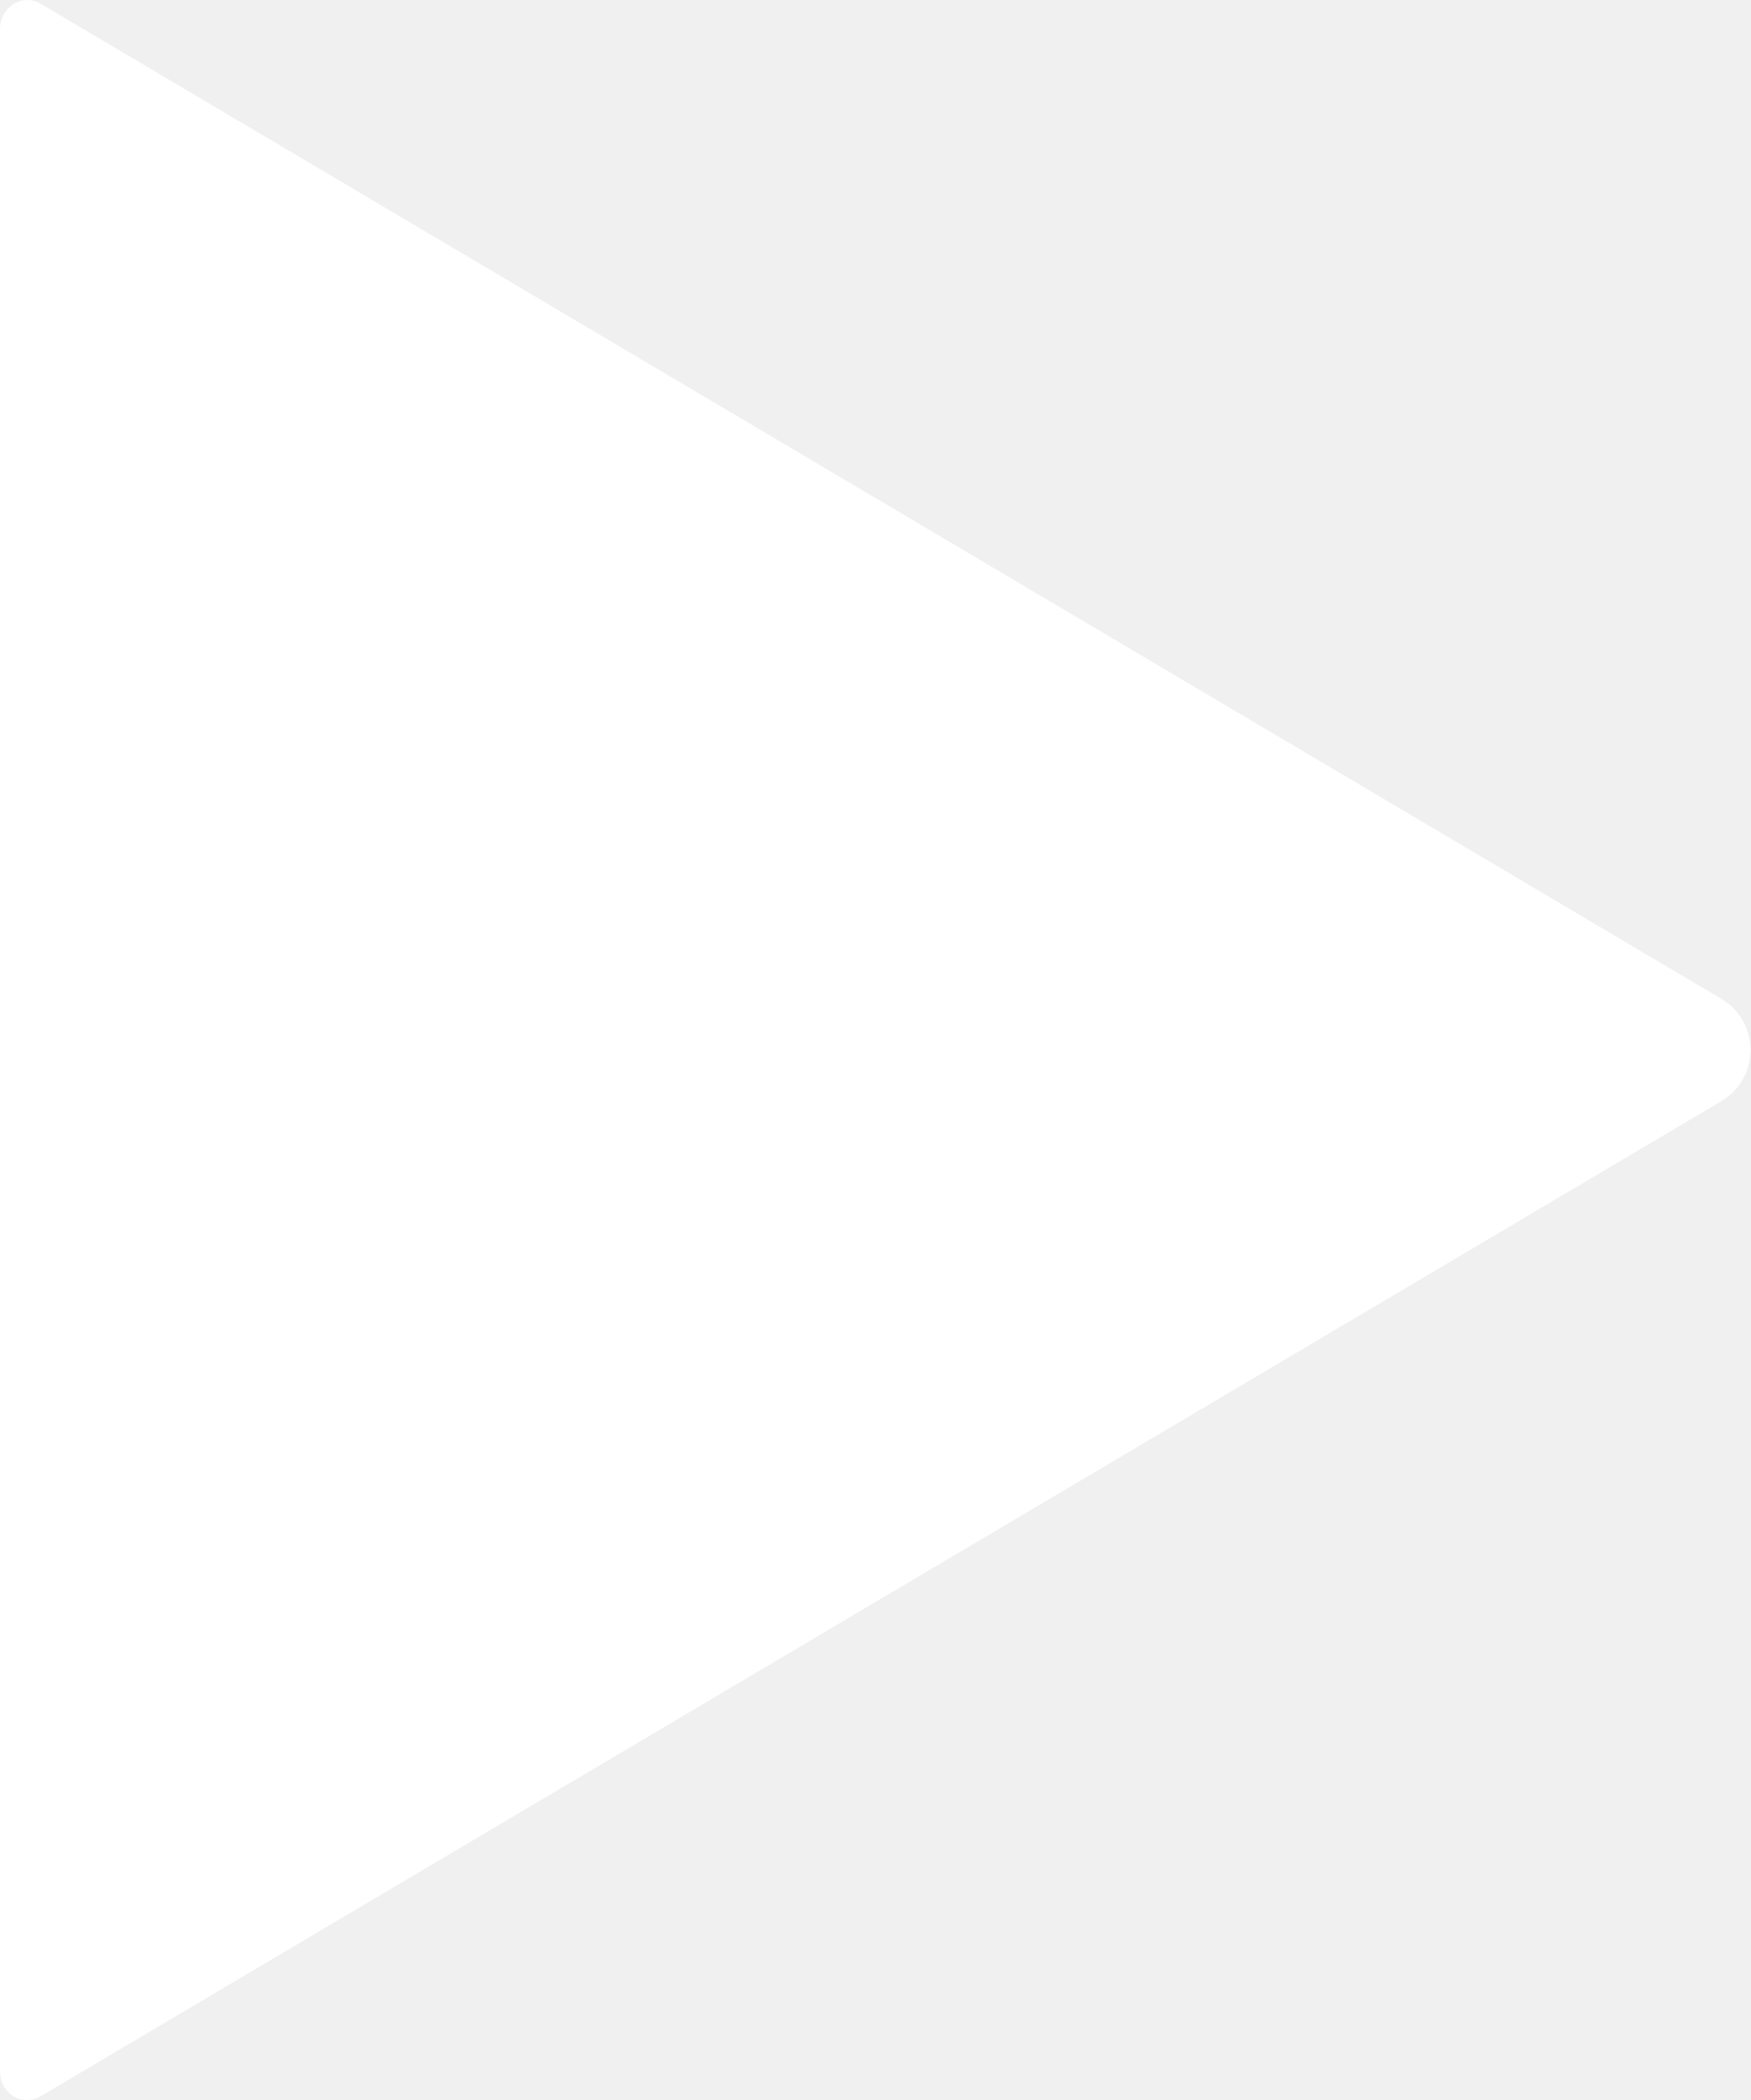
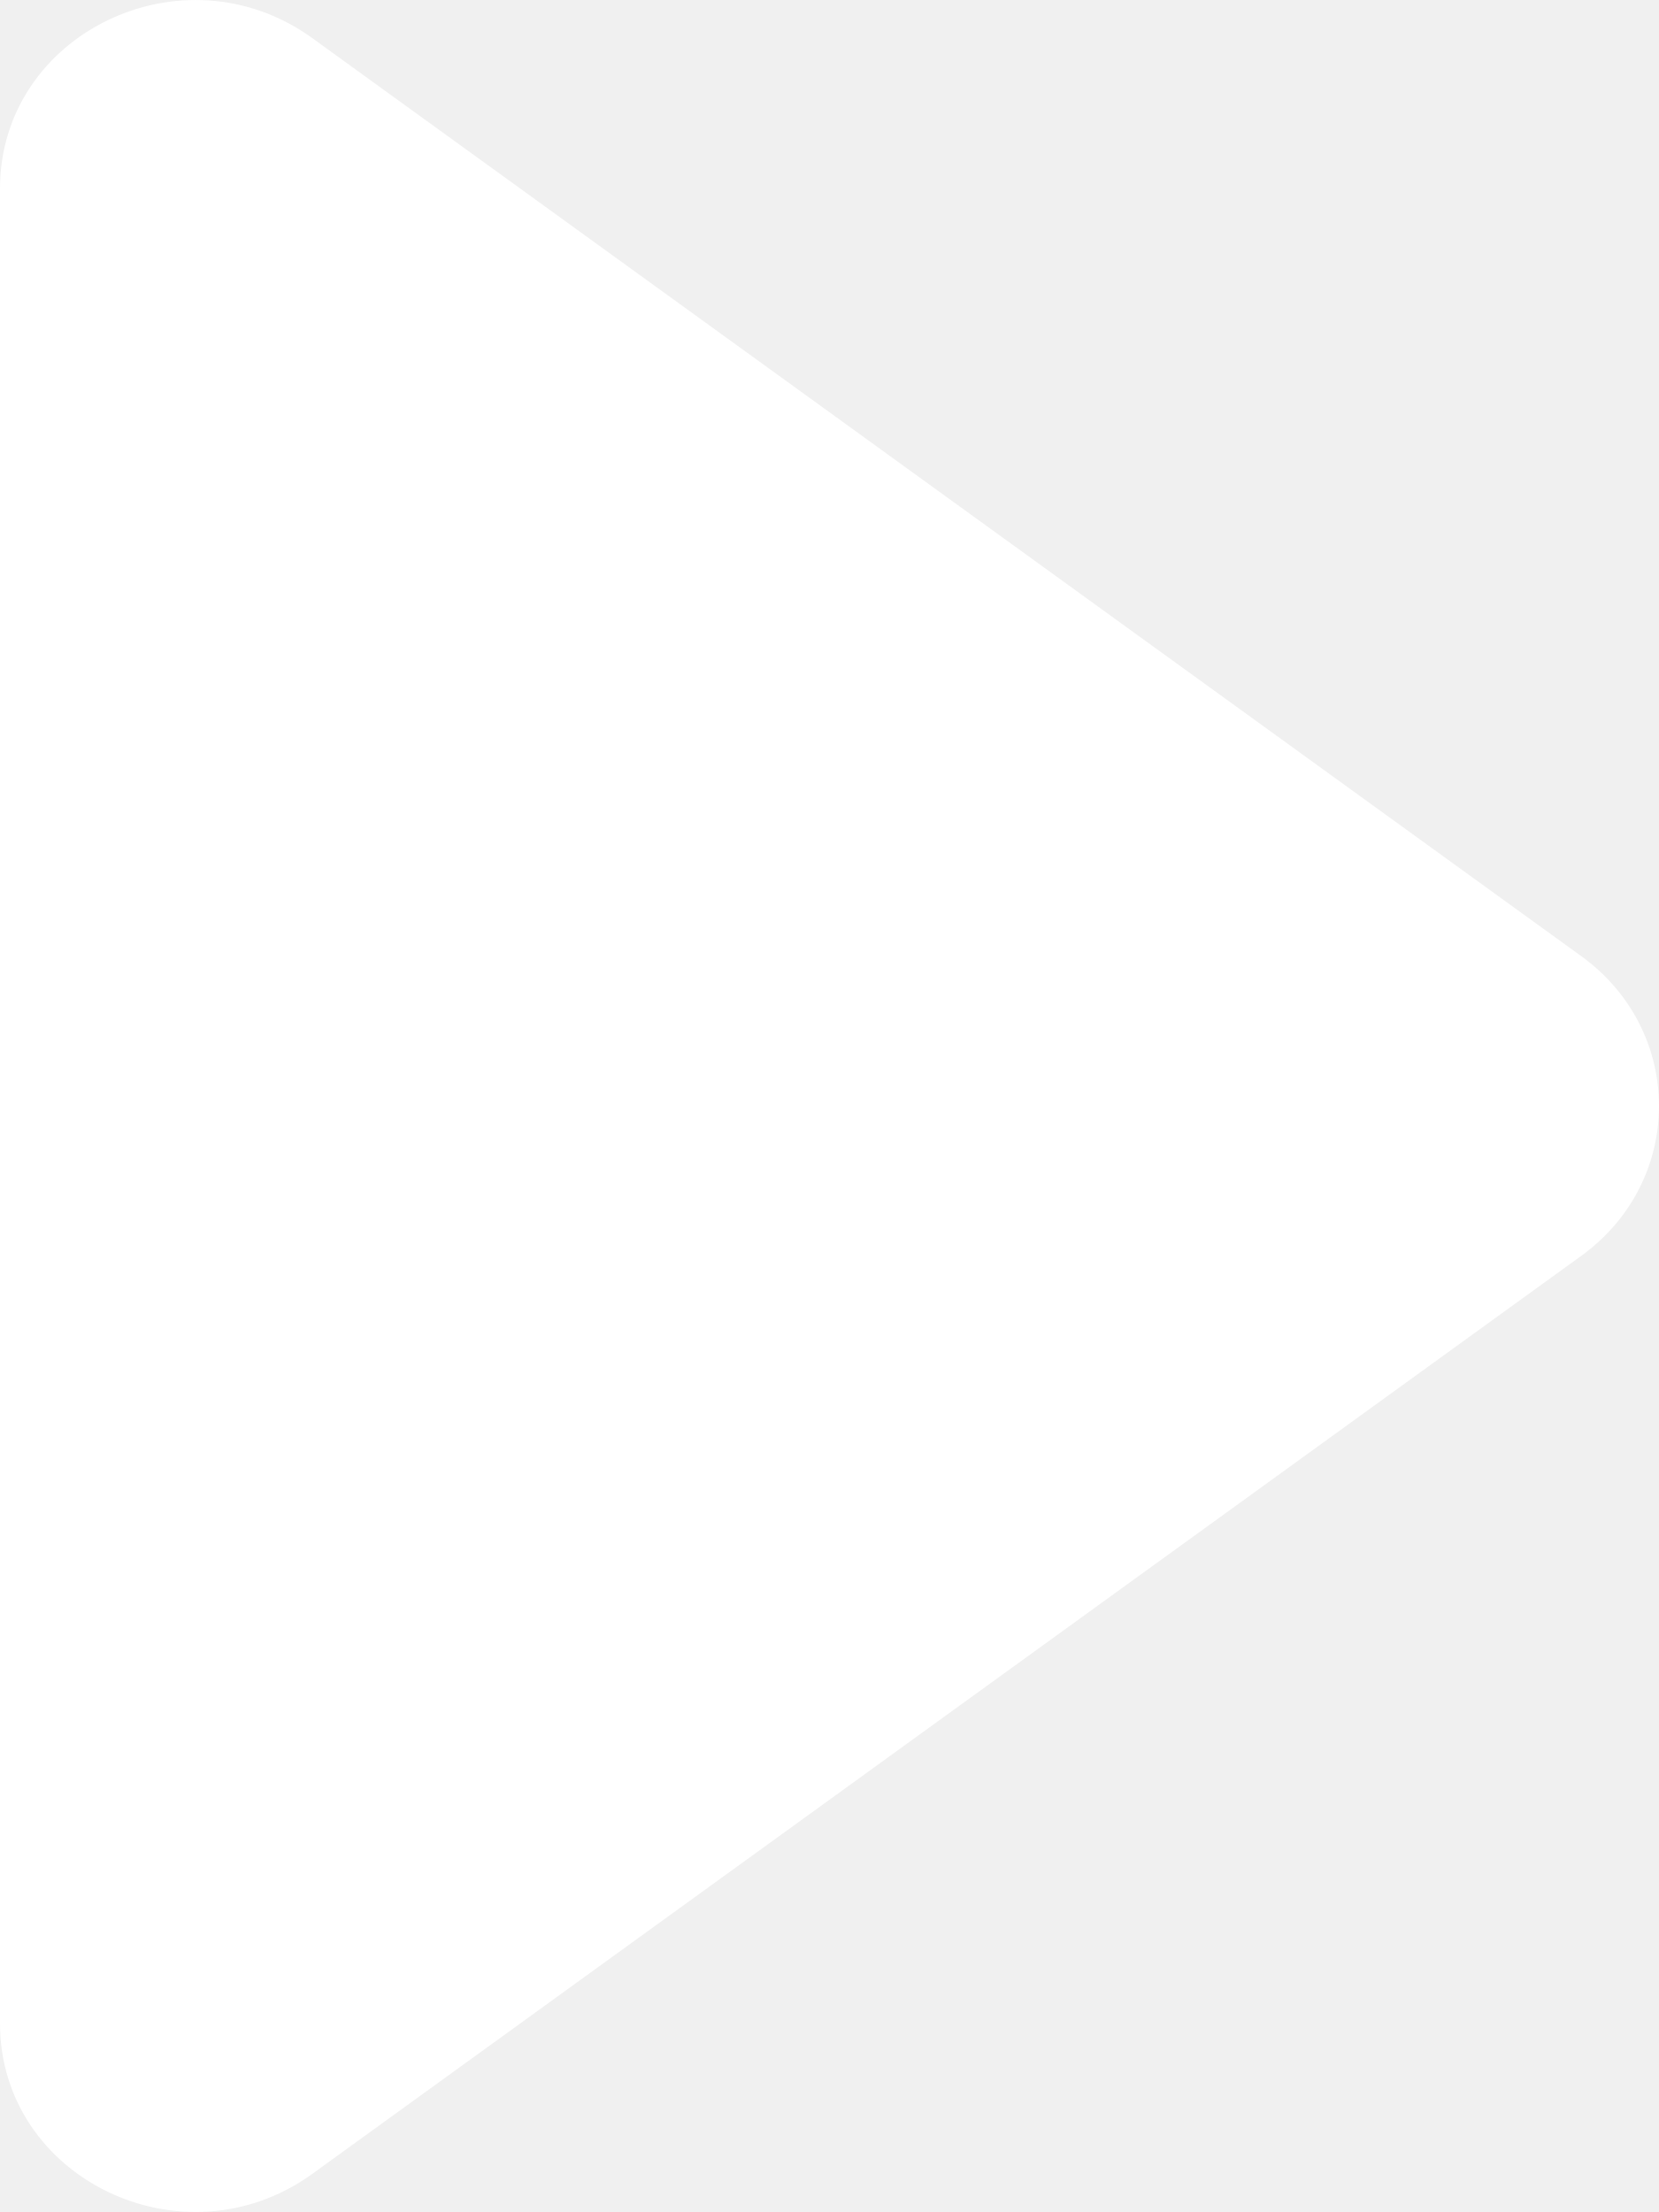
- <svg xmlns="http://www.w3.org/2000/svg" width="15px" height="18px" viewBox="0 0 15 18" version="1.1">
-   <g id="Page-1" stroke="none" stroke-width="1" fill="none" fill-rule="evenodd">
-     <g id="Sidebar" transform="translate(-708, -504)" fill="#FFFFFF">
-       <path d="M708.348,521.968 C708.235,522.036 708.089,521.992 708.028,521.873 C708.011,521.837 708,521.794 708,521.751 L708,504.249 C708,504.112 708.106,504 708.235,504 C708.277,504 708.316,504.011 708.348,504.032 L722.76,512.567 C723.08,512.765 723.08,513.234 722.76,513.433 L708.348,521.968 Z" id="Fill-635" />
+ <svg xmlns="http://www.w3.org/2000/svg" width="9px" height="12px" viewBox="0 0 9 12" version="1.1">
+   <g stroke="none" stroke-width="1" fill="none" fill-rule="evenodd">
+     <g id="Listening-Status" transform="translate(-602, -695)" fill="#ffffff">
+       <g id="Group-4" transform="translate(602, 690)">
+         <path d="M0,6.023 L0,15.977 C0,16.817 0.992,17.299 1.693,16.794 L8.574,11.816 C9.142,11.409 9.142,10.591 8.574,10.184 L1.693,5.206 C0.992,4.701 0,5.183 0,6.023 Z" id="Fill-419" />
+       </g>
    </g>
  </g>
</svg>
